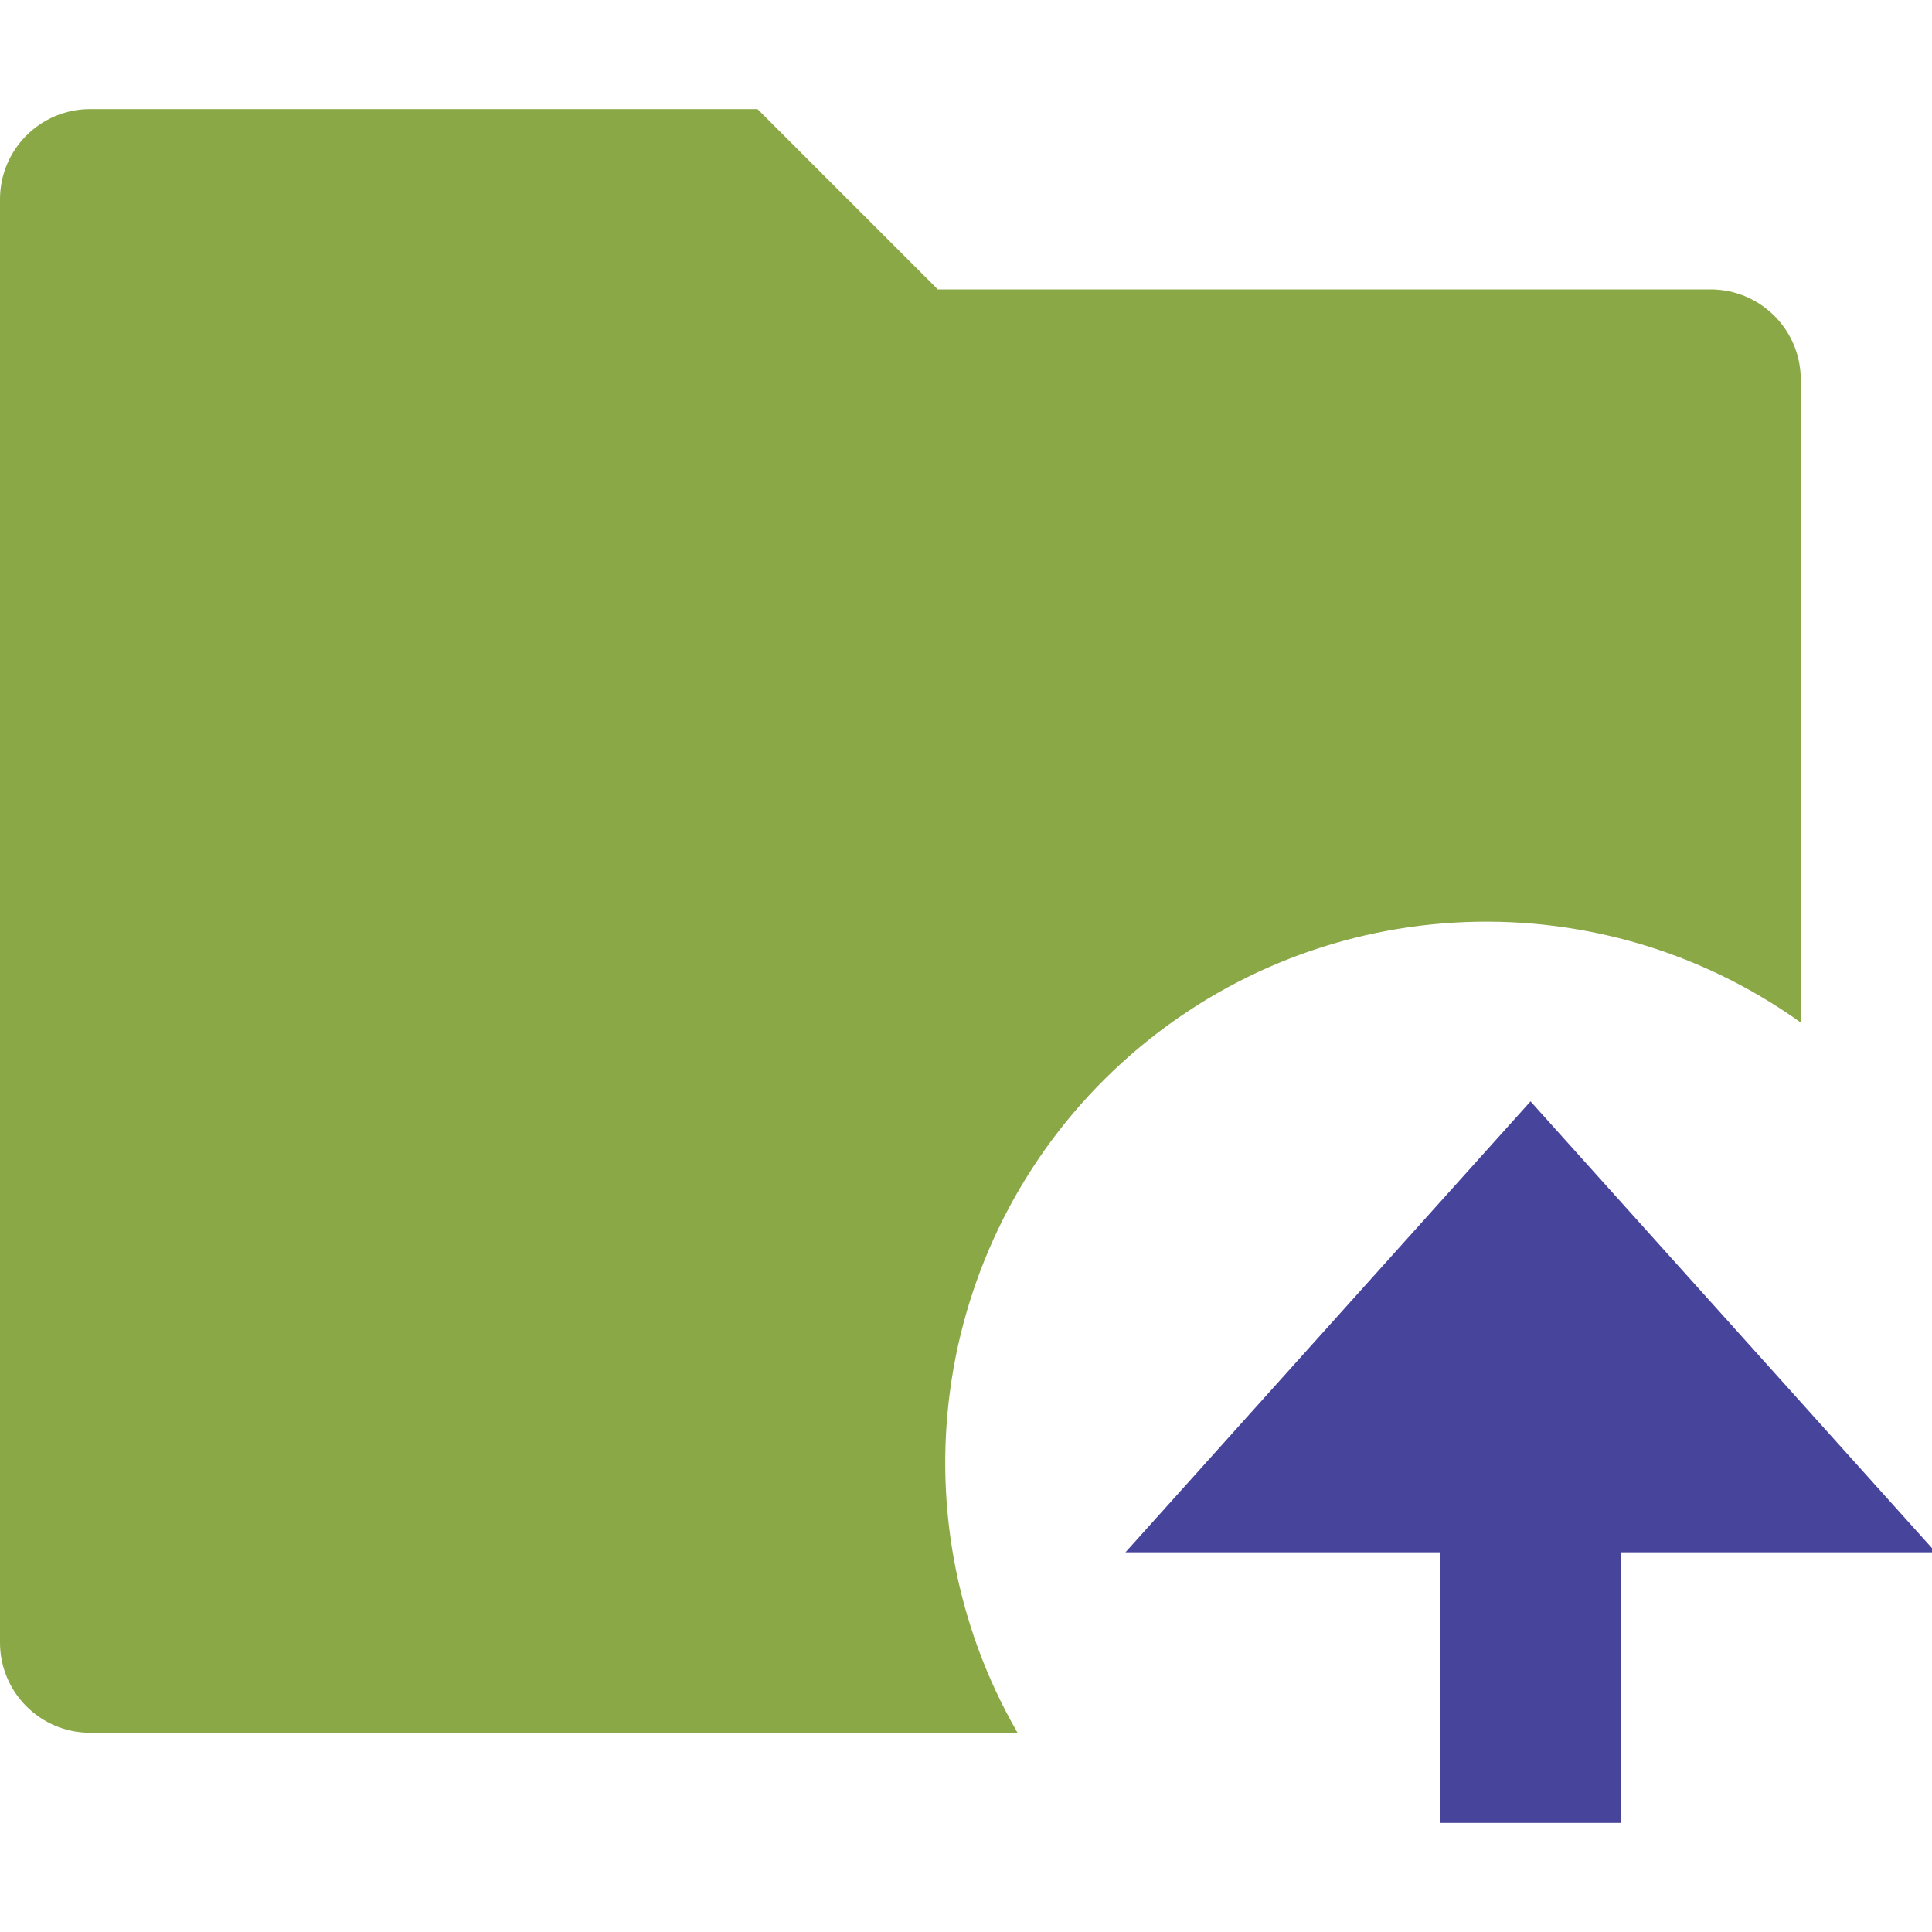
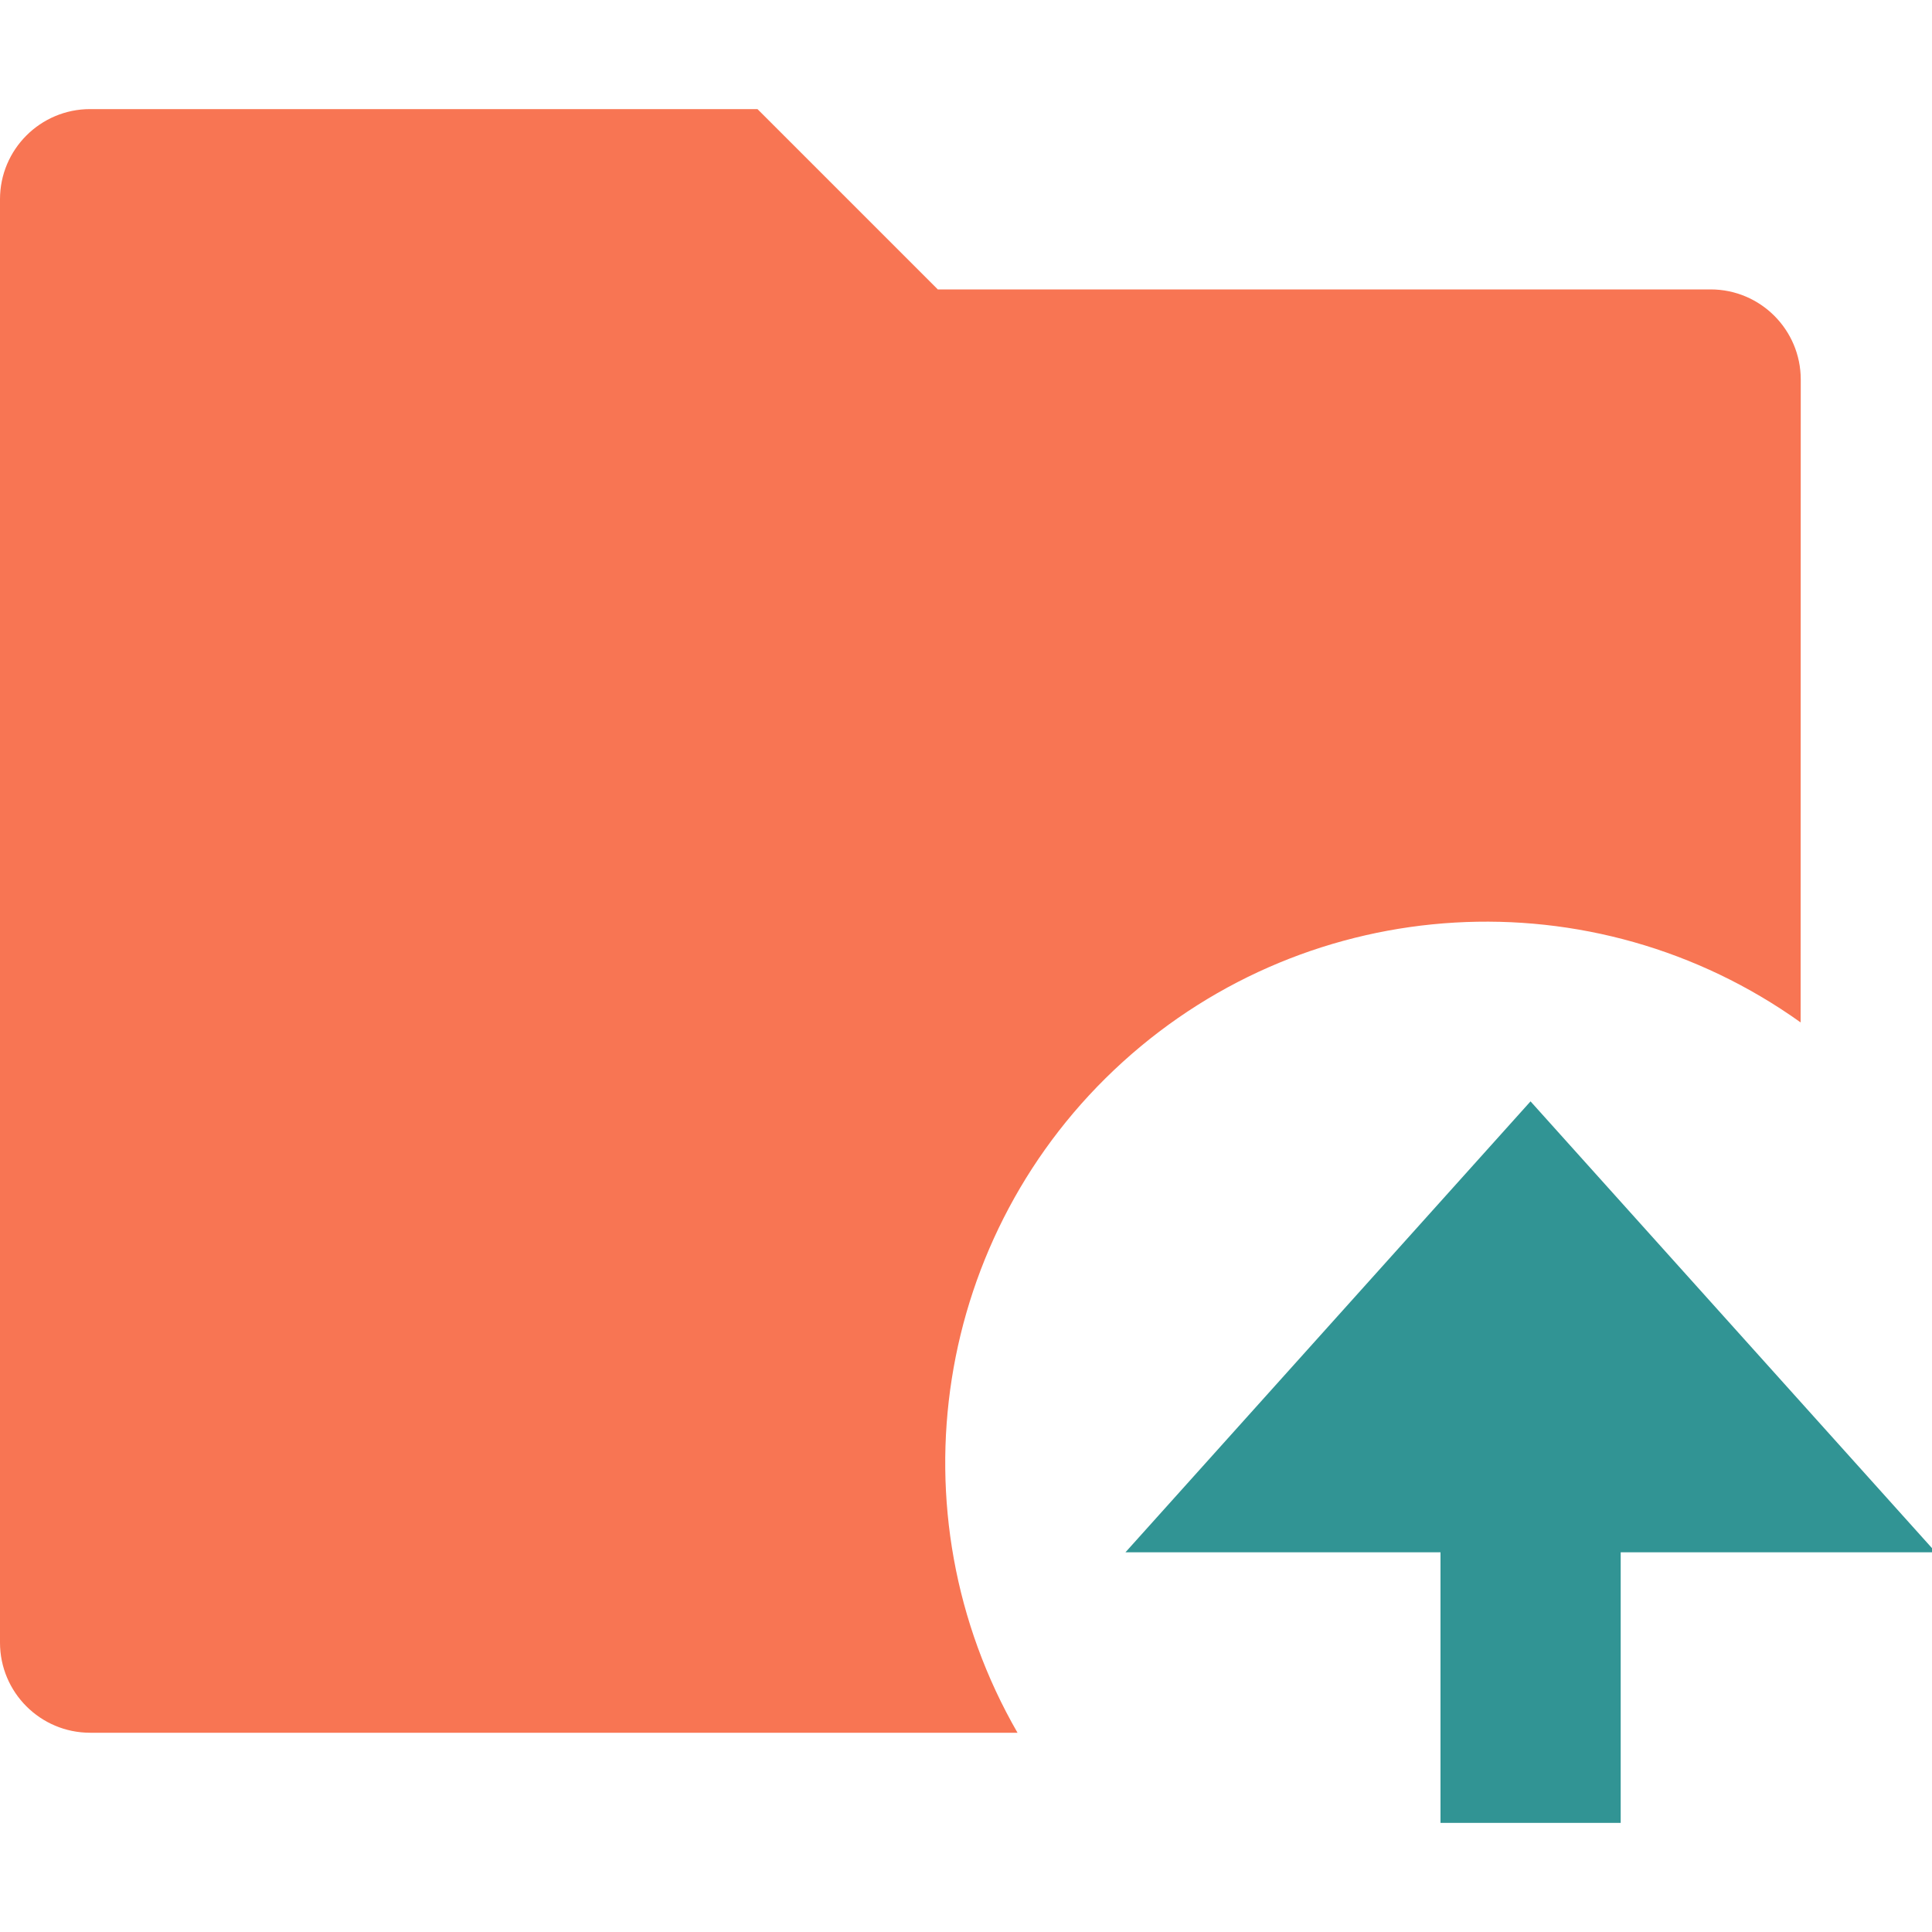
<svg xmlns="http://www.w3.org/2000/svg" id="Capa_3" data-name="Capa 3" viewBox="0 0 150 150">
  <defs>
-     <style>.cls-1{fill:#8aa846;}.cls-2{fill:#47459b;}</style>
+     <style>.cls-1{fill:rgb(248, 117, 83);}.cls-2{fill:rgb(49, 148, 148);}</style>
  </defs>
  <path class="cls-1" d="M139.8,79.38A42,42,0,0,0,79,134.53H7a7,7,0,0,1-7-7V15.47a7,7,0,0,1,7-7H58.81l14,14h60a7,7,0,0,1,7,7Z" />
  <polygon class="cls-2" points="150.29 120.52 125.83 120.52 125.83 141.53 111.84 141.53 111.84 120.52 87.38 120.52 118.83 85.51 150.29 120.52" />
</svg>
